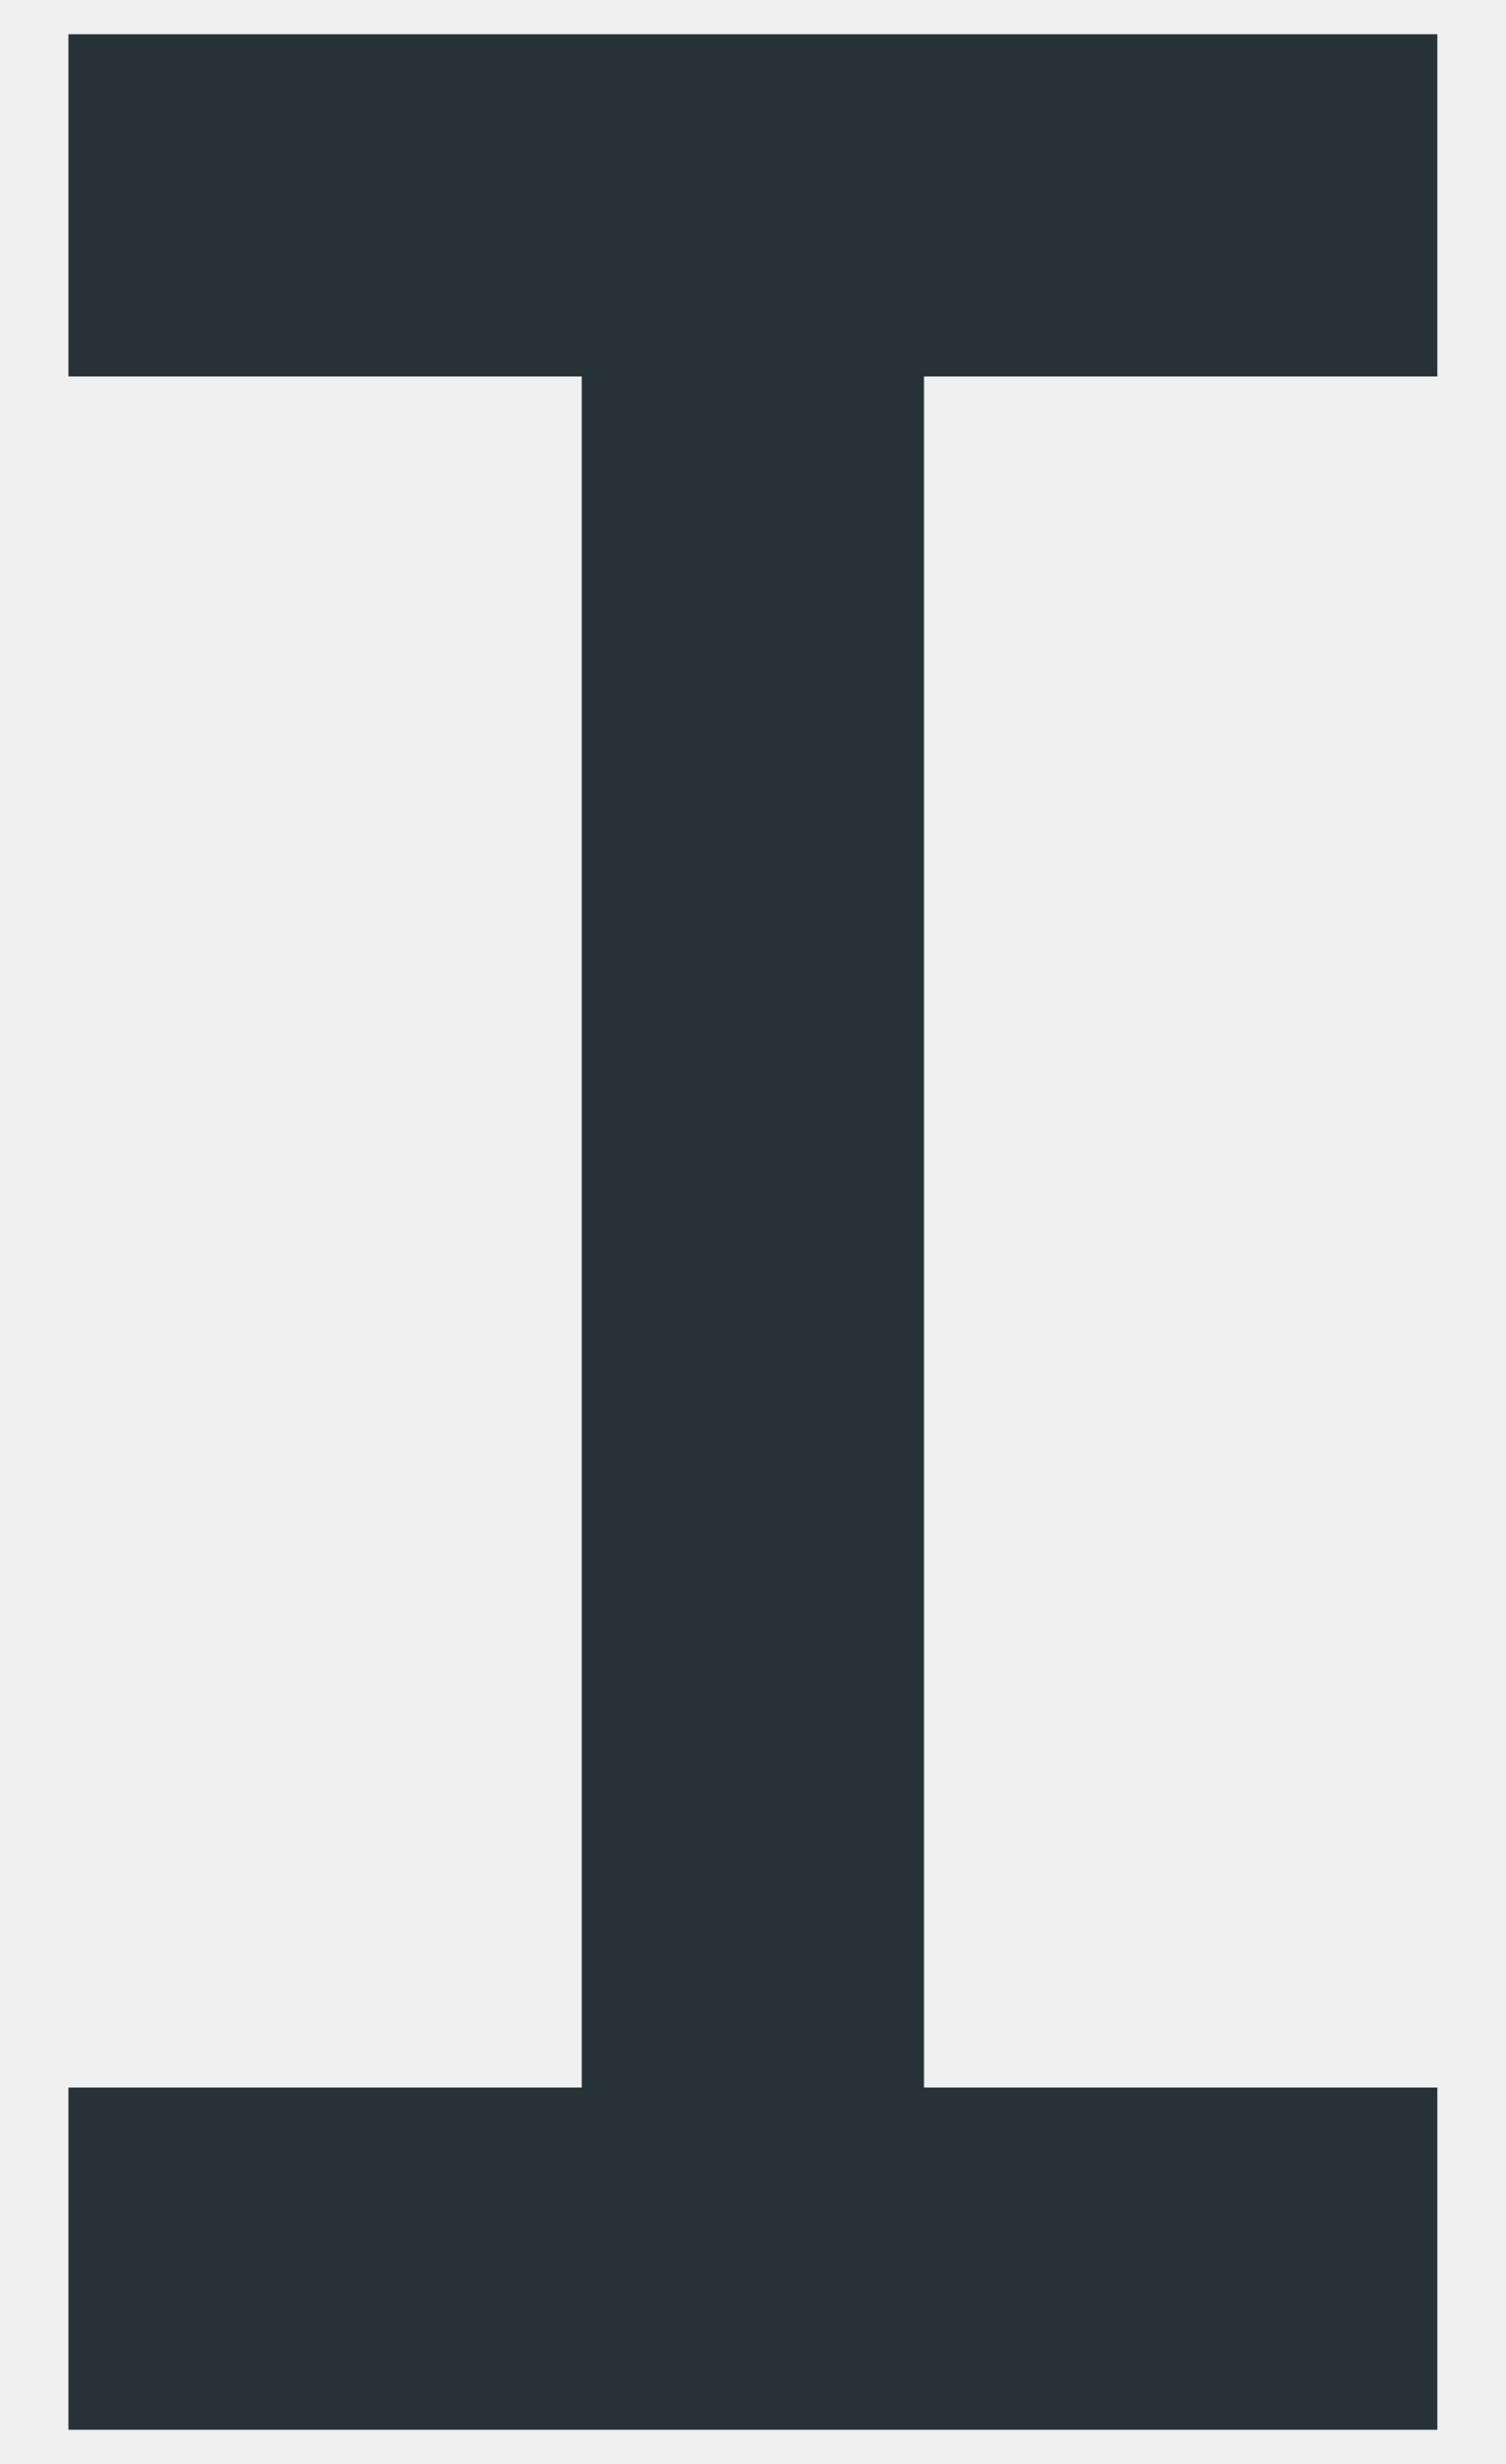
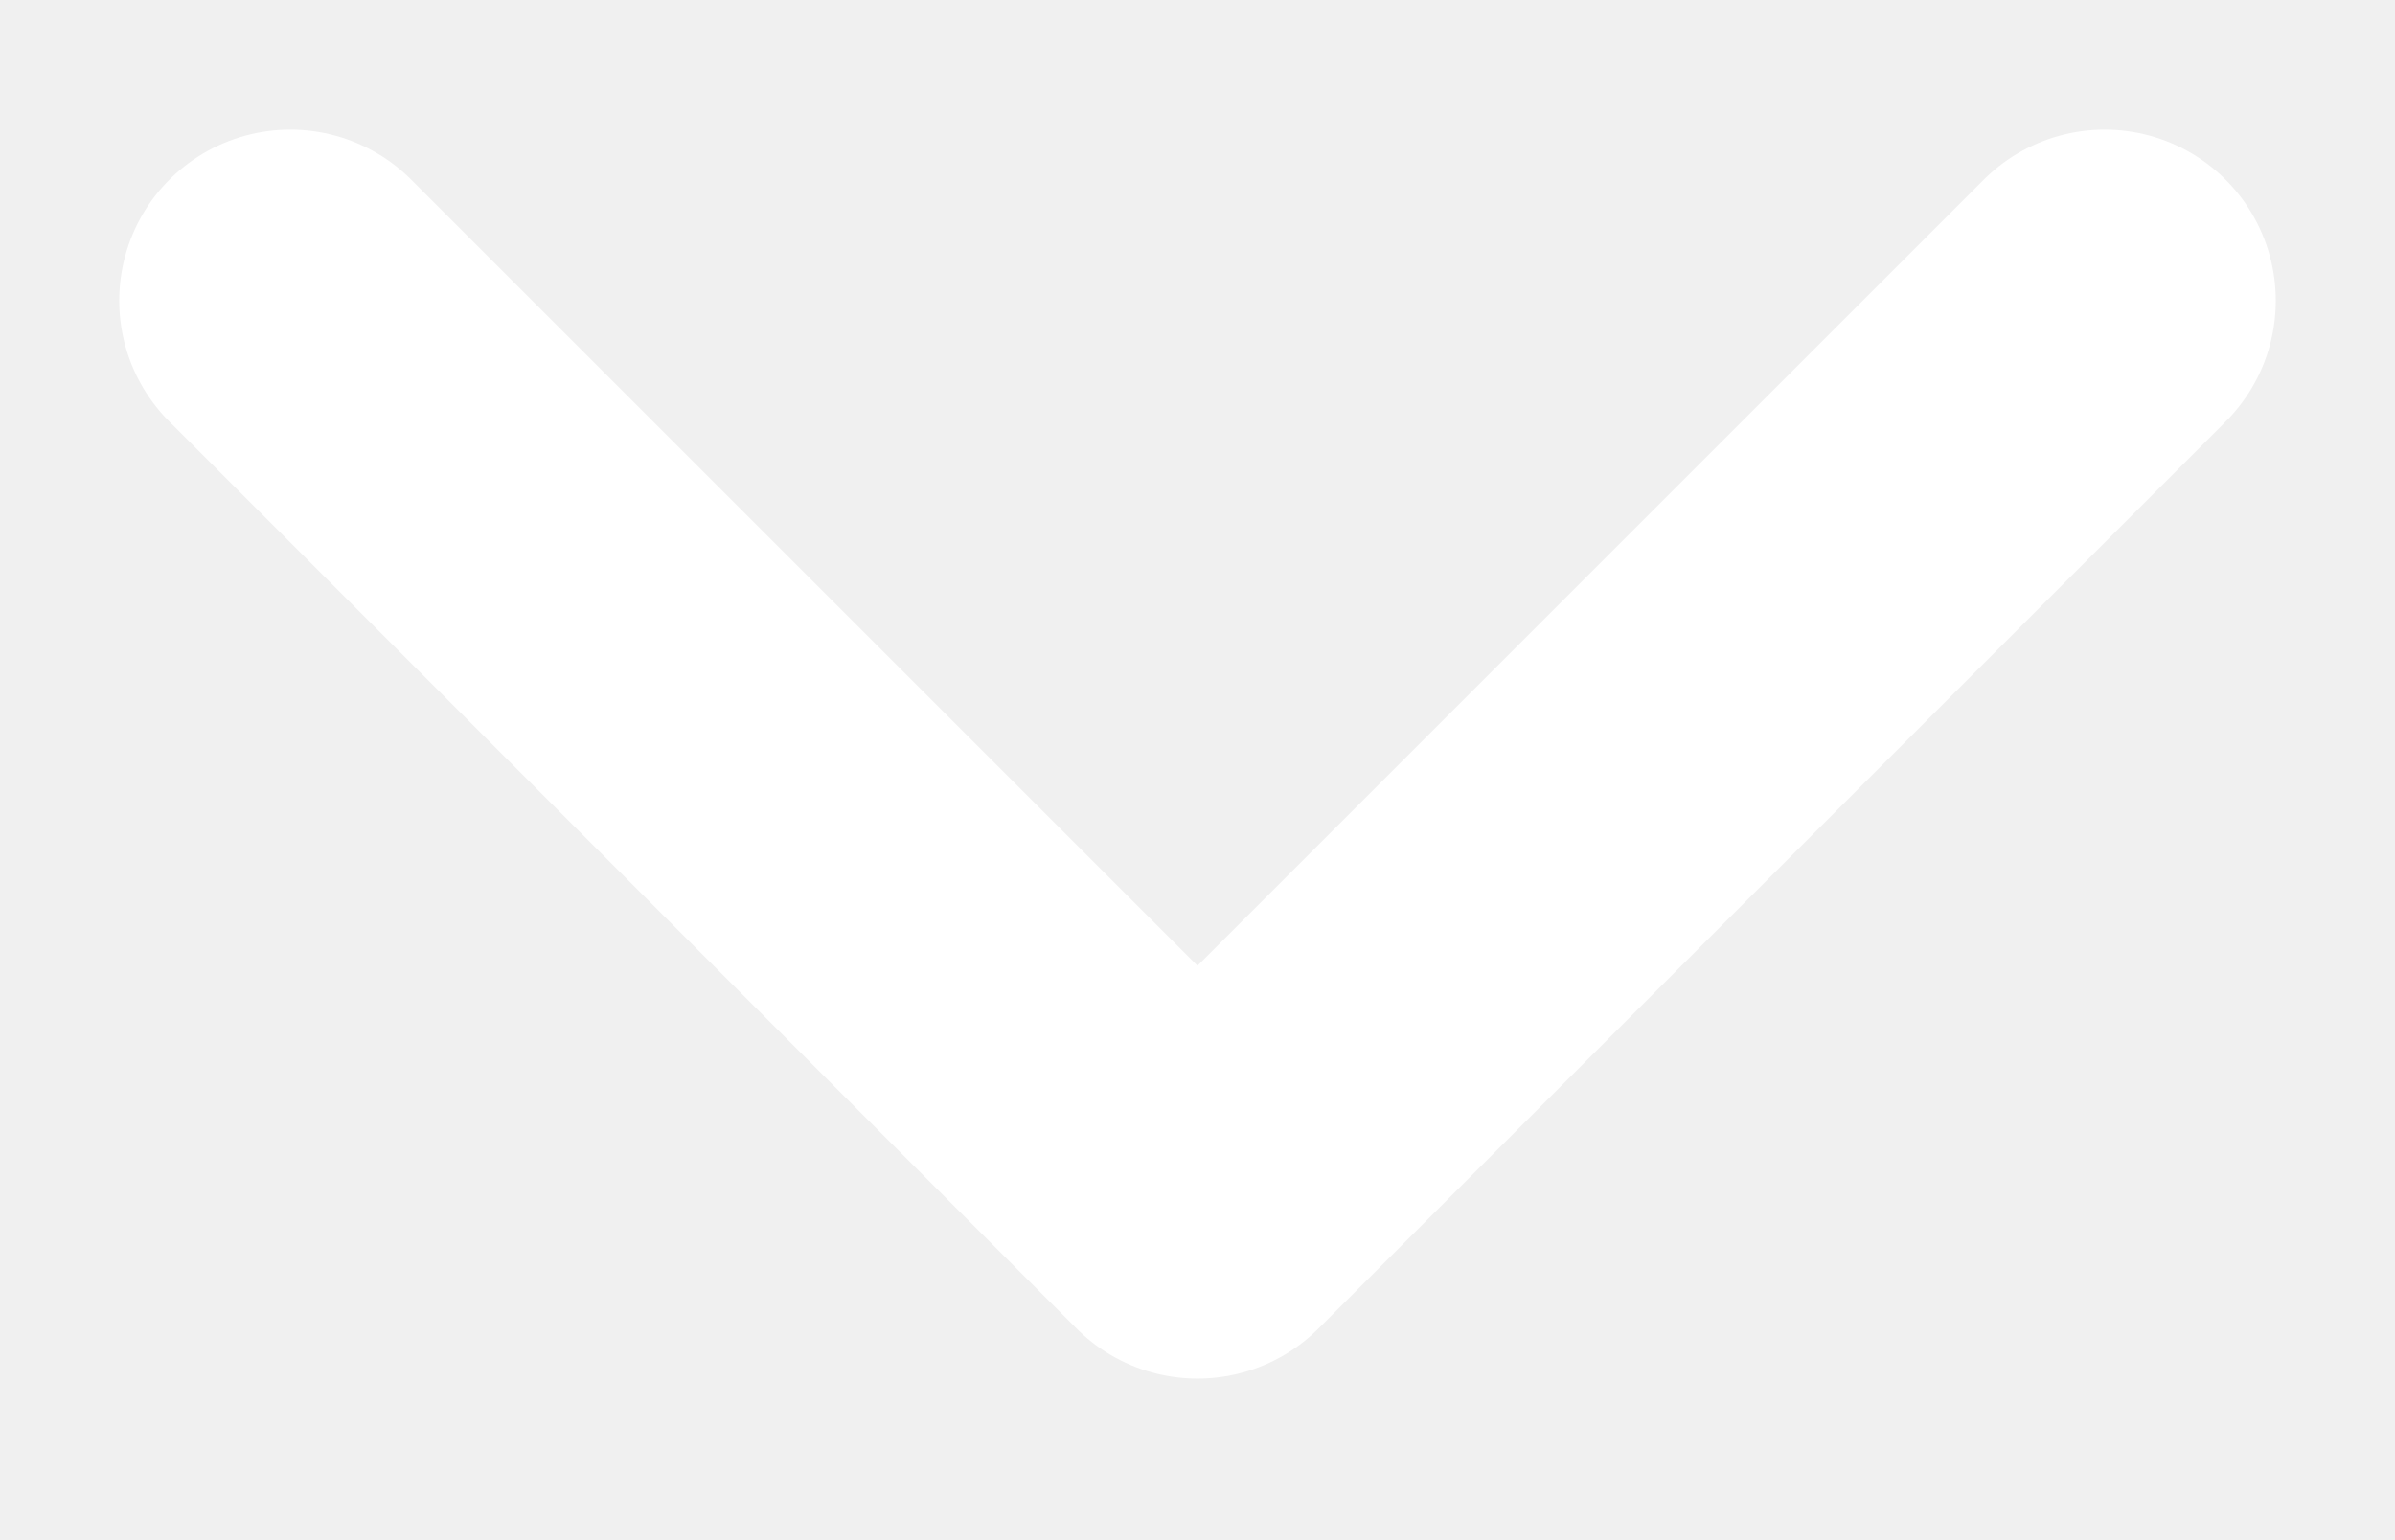
- <svg xmlns="http://www.w3.org/2000/svg" width="11" height="18" viewBox="0 0 11 18" fill="none">
-   <path d="M0.5 2.75H4.25V15.25H0.5V17.75H10.5V15.25H6.75V2.75H10.5V0.25H0.5V2.75Z" fill="#263238" />
+ <svg xmlns="http://www.w3.org/2000/svg" width="14" height="9" viewBox="0 0 14 9" fill="none">
+   <path d="M1.697 1.758L7 7.061L12.303 1.758" stroke="white" stroke-width="2" stroke-linecap="round" stroke-linejoin="round" />
</svg>
